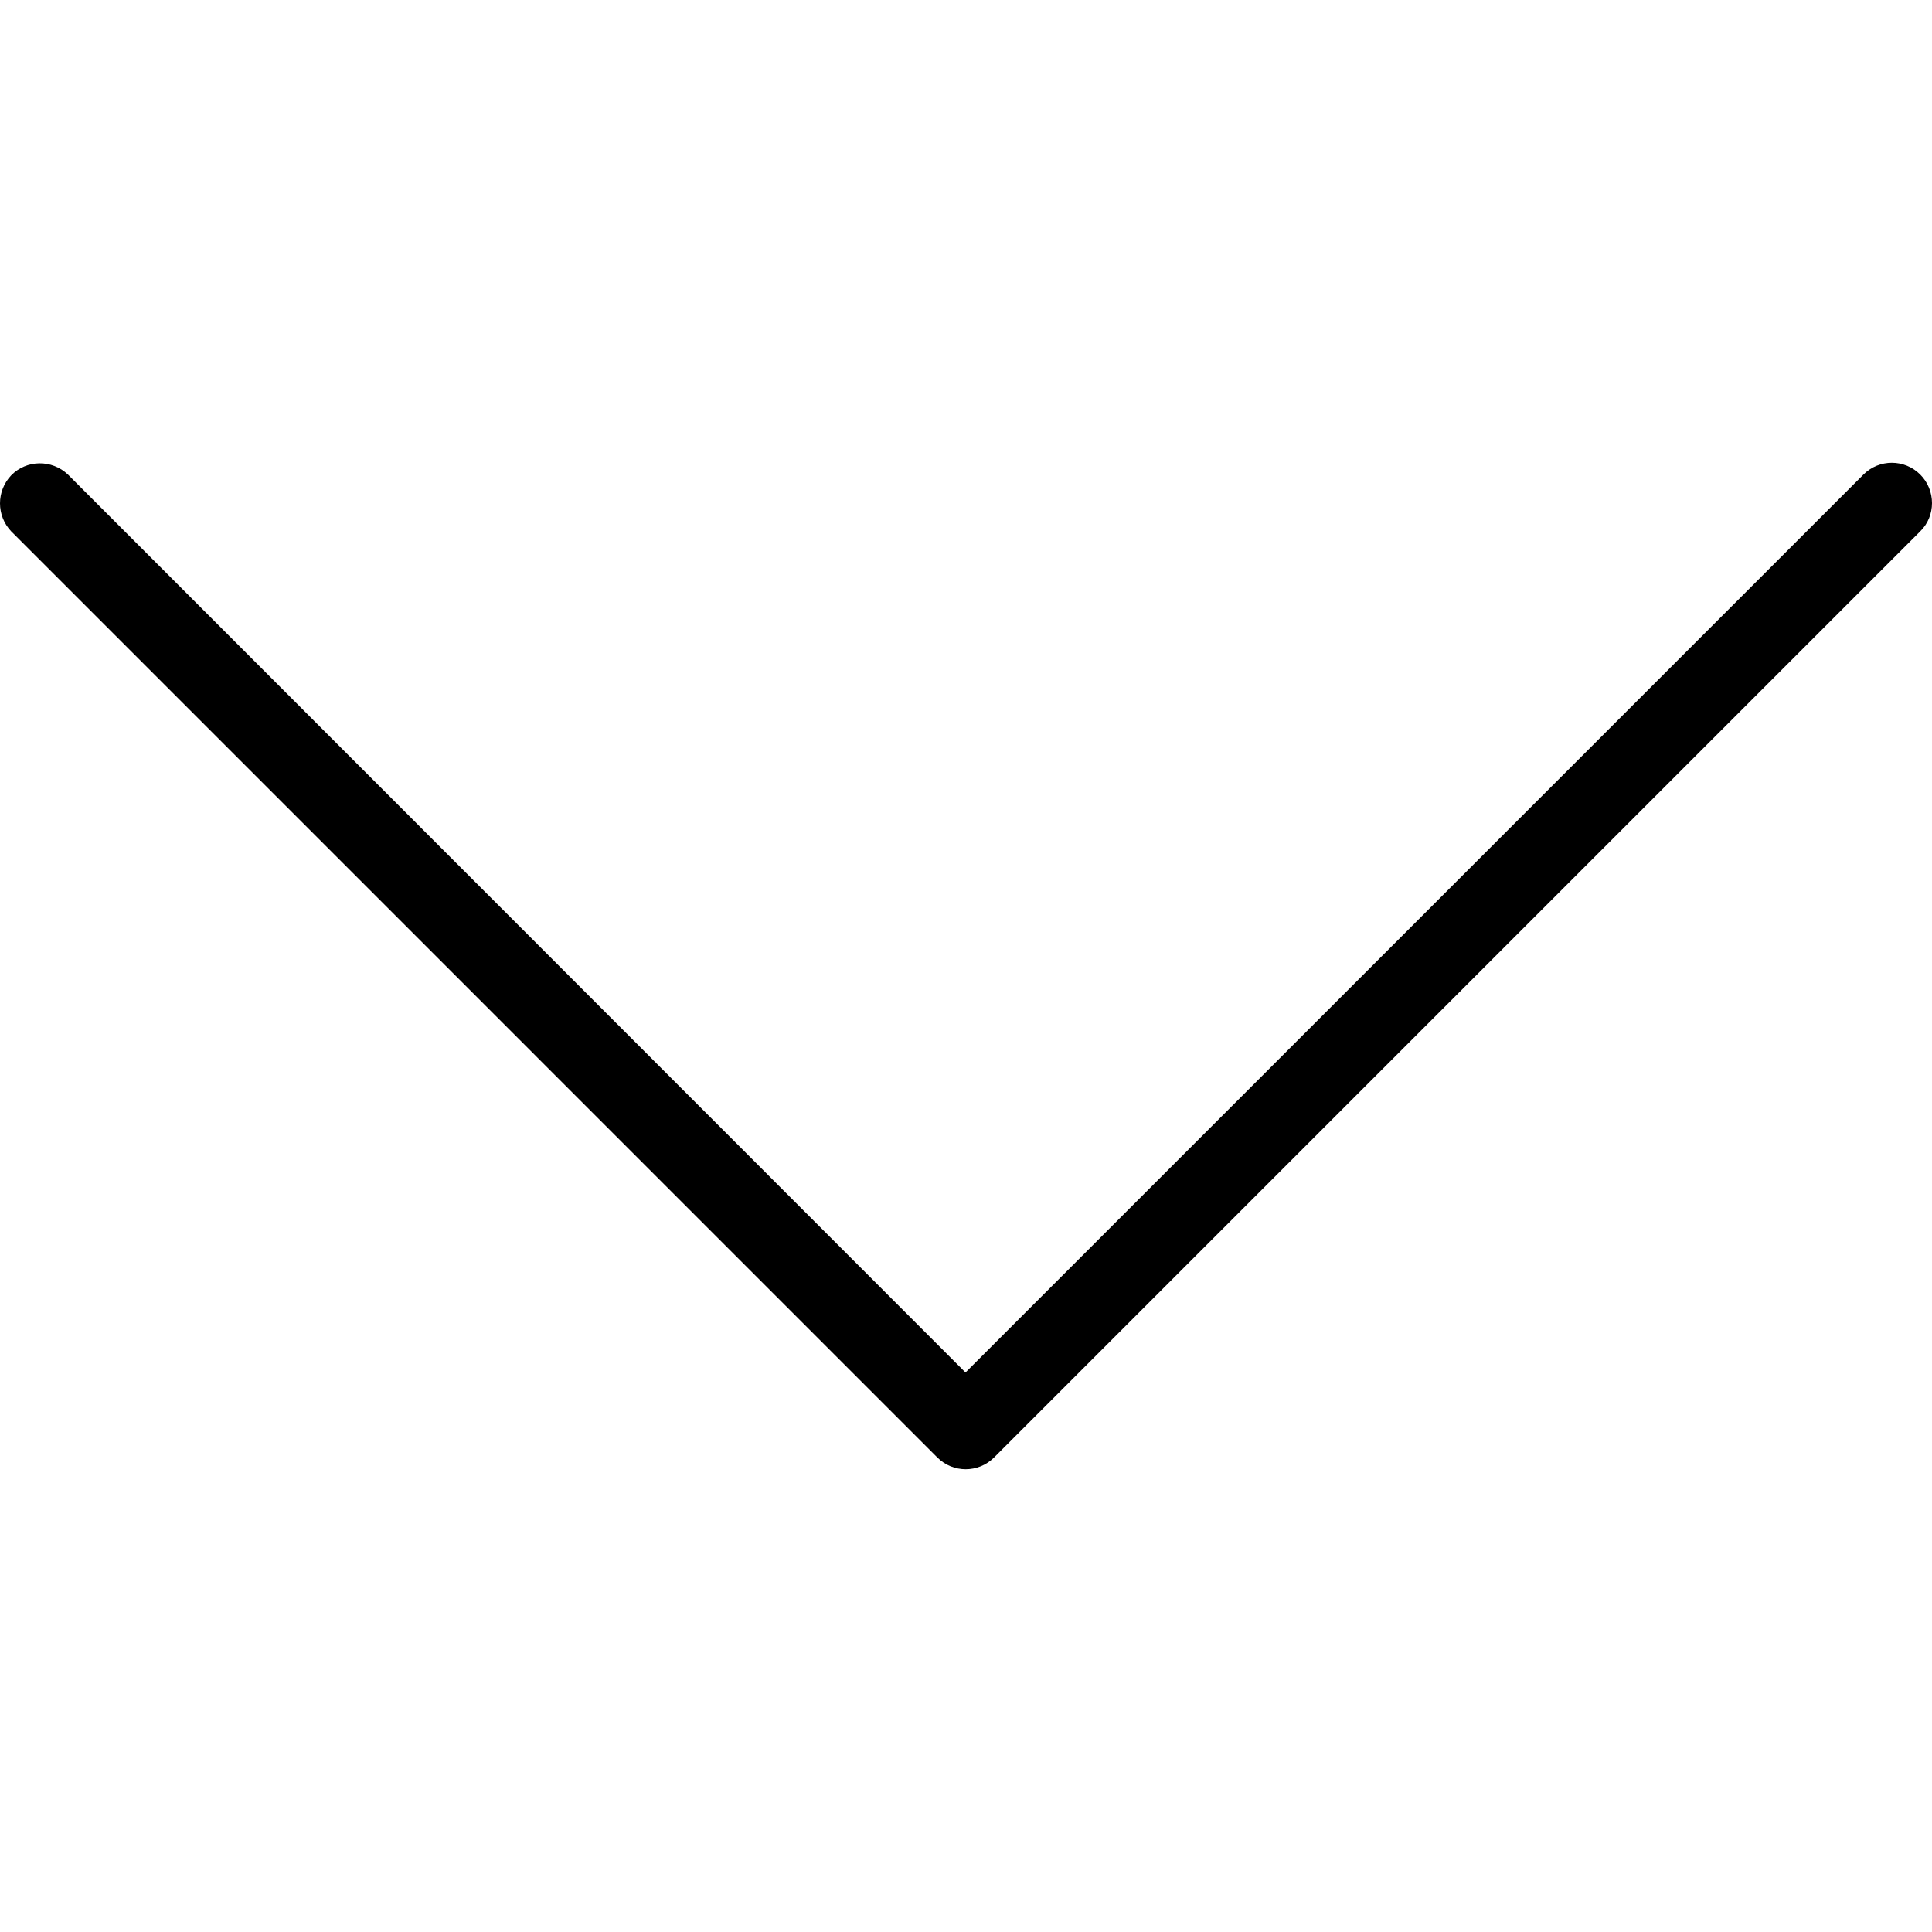
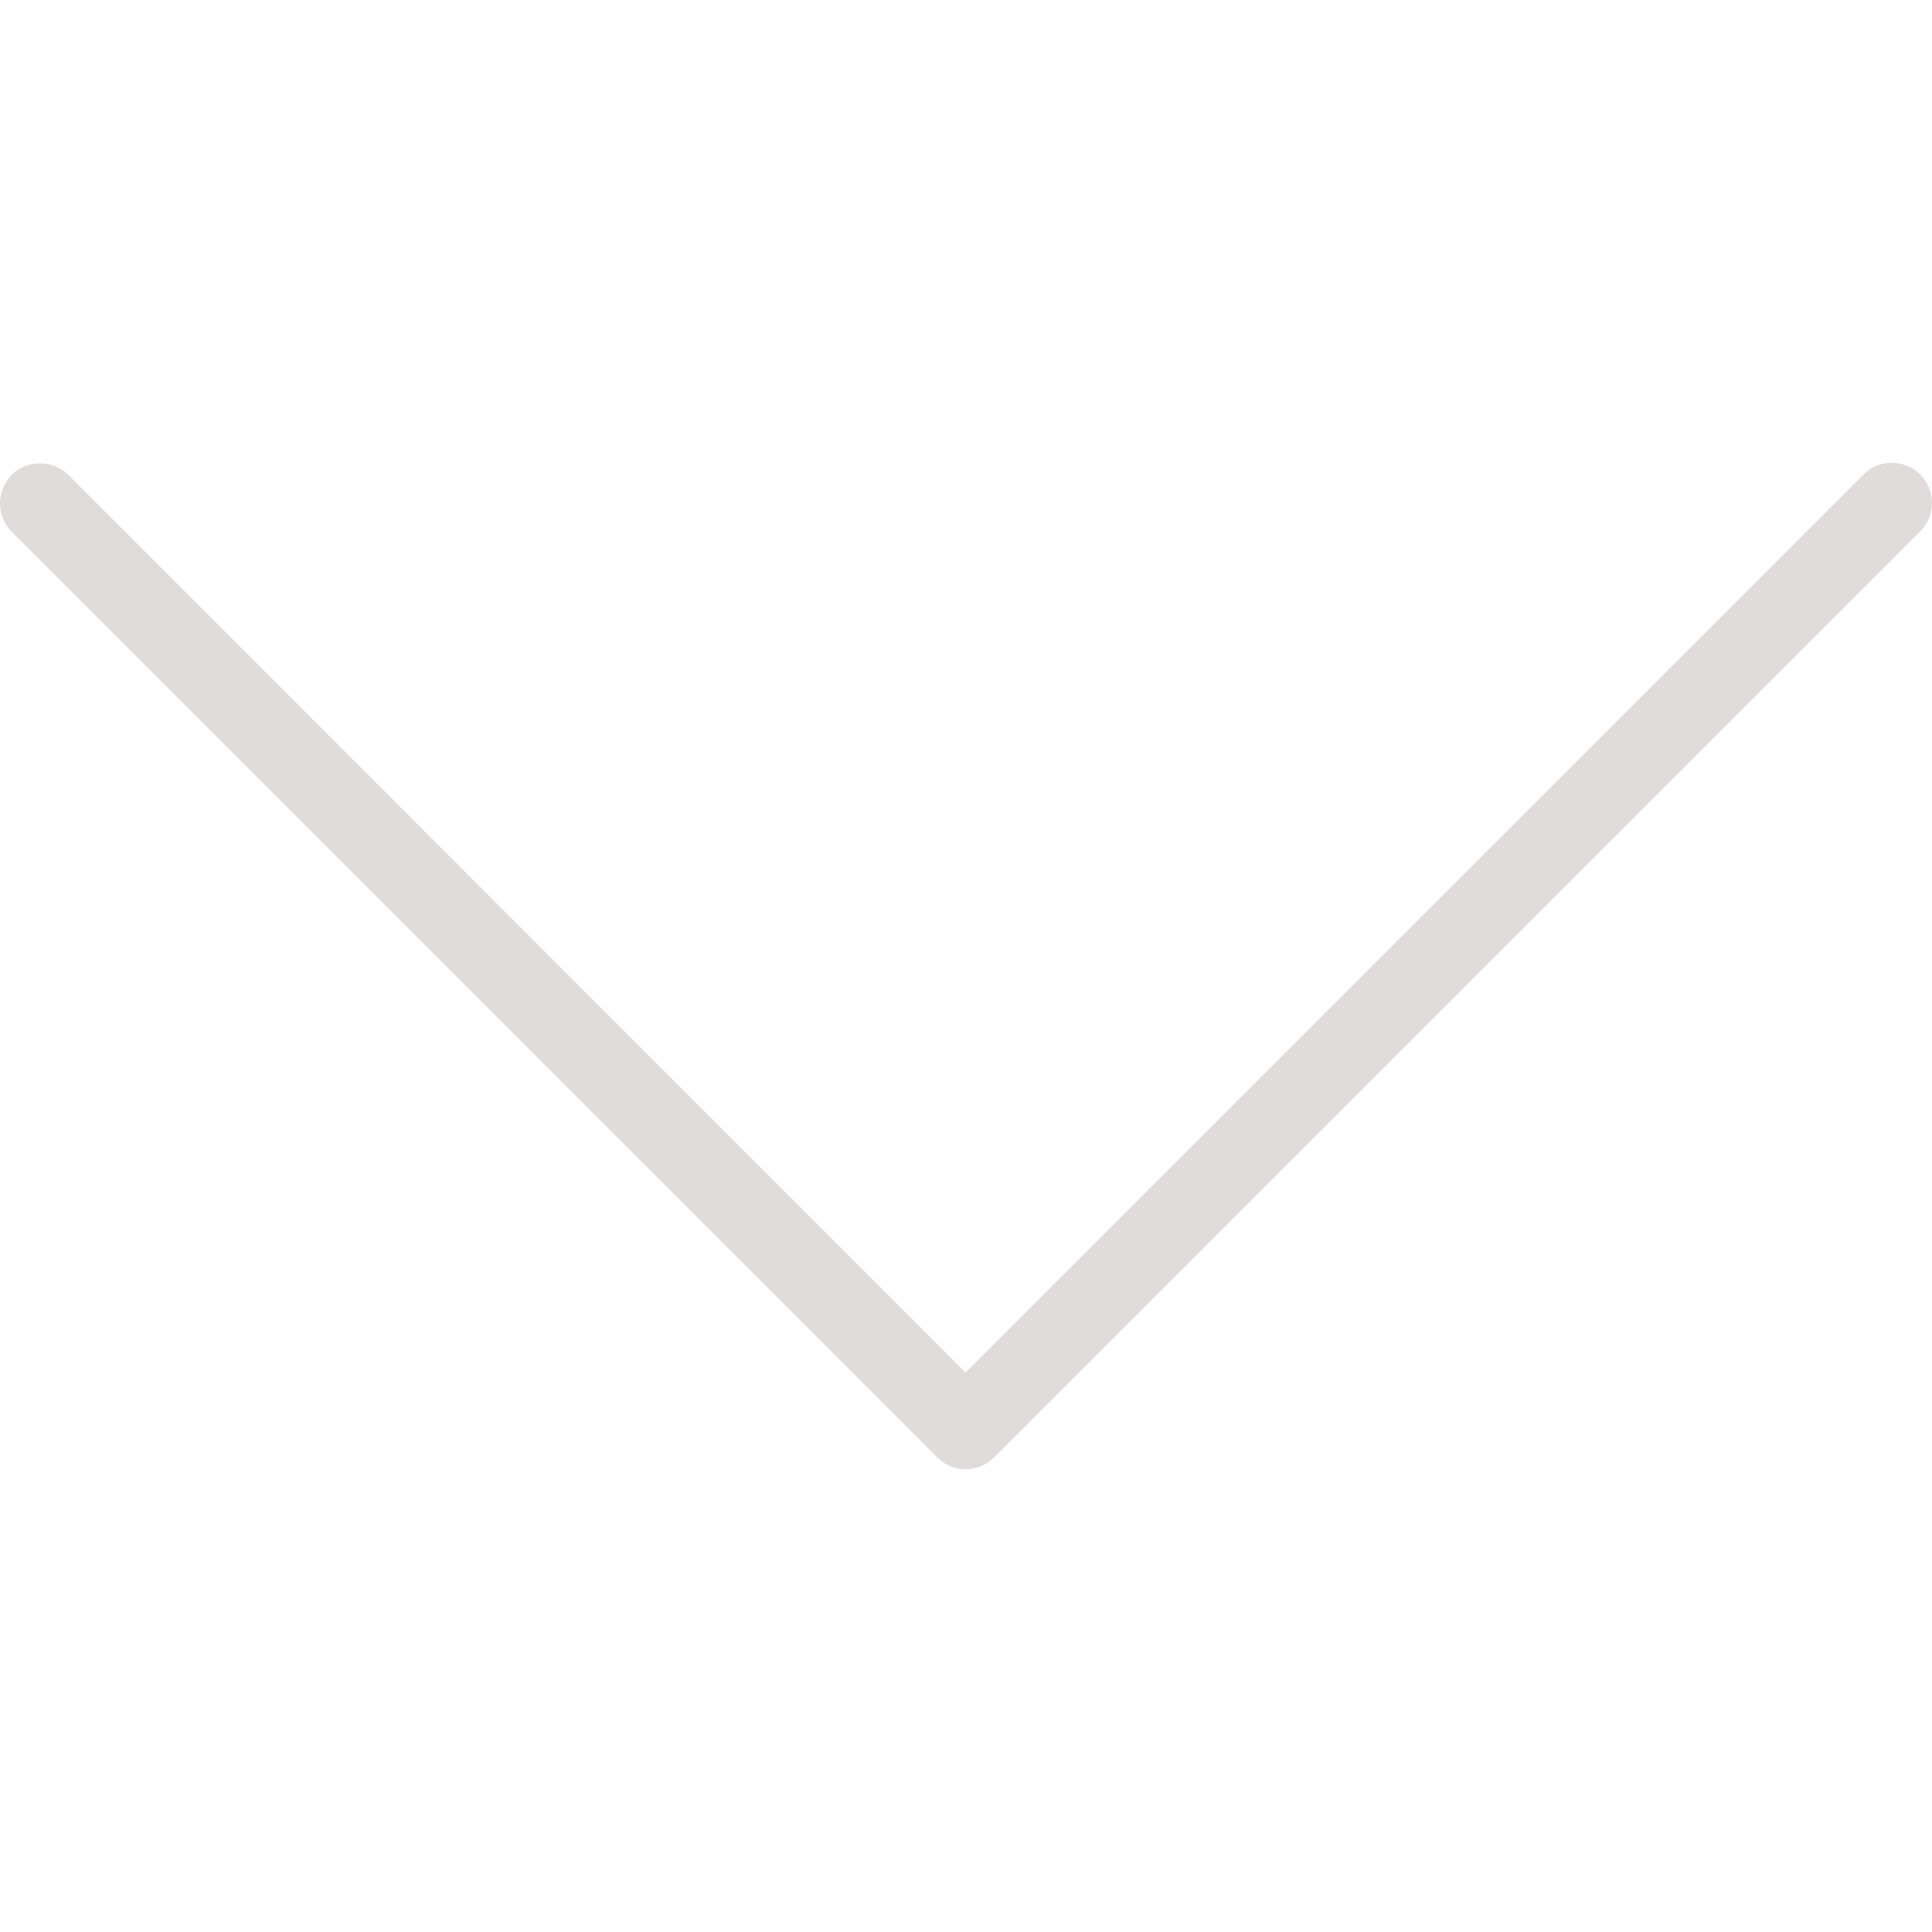
- <svg xmlns="http://www.w3.org/2000/svg" fill="#000000" height="800px" width="800px" version="1.1" id="Layer_1" viewBox="0 0 511.787 511.787" xml:space="preserve">
+ <svg xmlns="http://www.w3.org/2000/svg" fill="#e1dcdc" height="800px" width="800px" version="1.1" id="Layer_1" viewBox="0 0 511.787 511.787" xml:space="preserve">
  <g>
    <g>
      <path d="M508.667,125.707c-4.16-4.16-10.88-4.16-15.04,0L255.76,363.573L18,125.707c-4.267-4.053-10.987-3.947-15.04,0.213    c-3.947,4.16-3.947,10.667,0,14.827L248.293,386.08c4.16,4.16,10.88,4.16,15.04,0l245.333-245.333    C512.827,136.693,512.827,129.867,508.667,125.707z" />
    </g>
  </g>
</svg>
